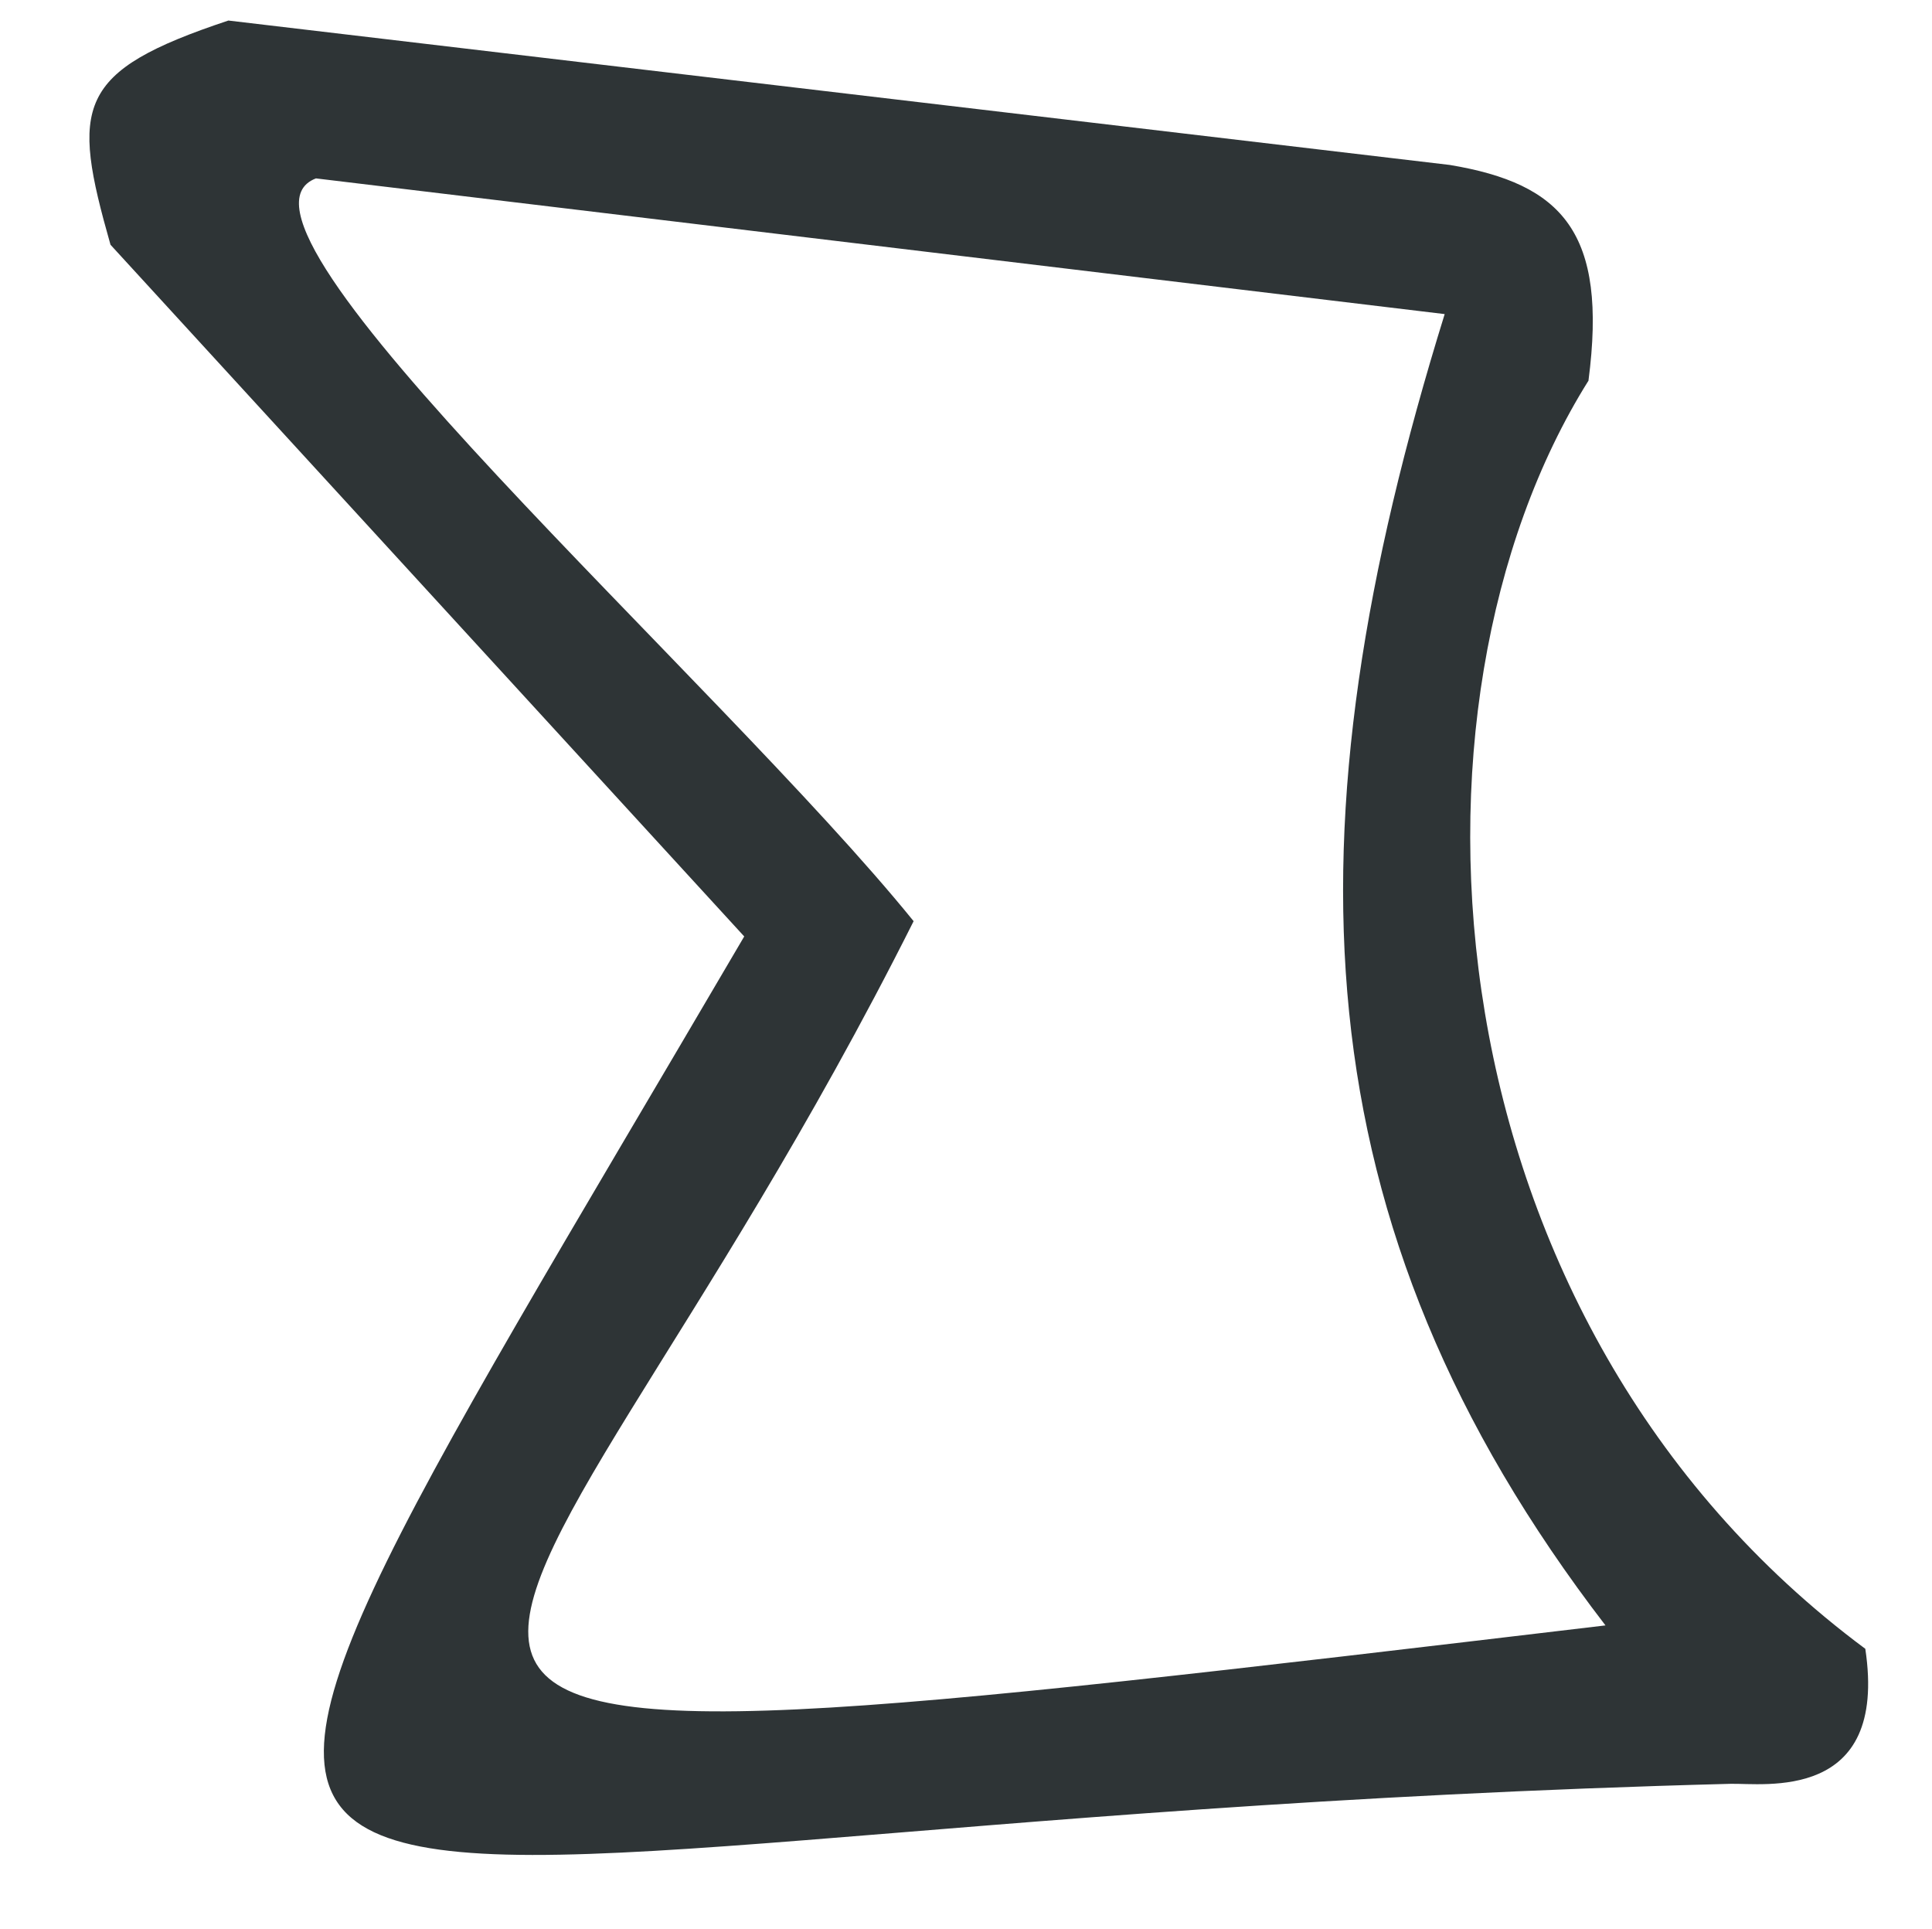
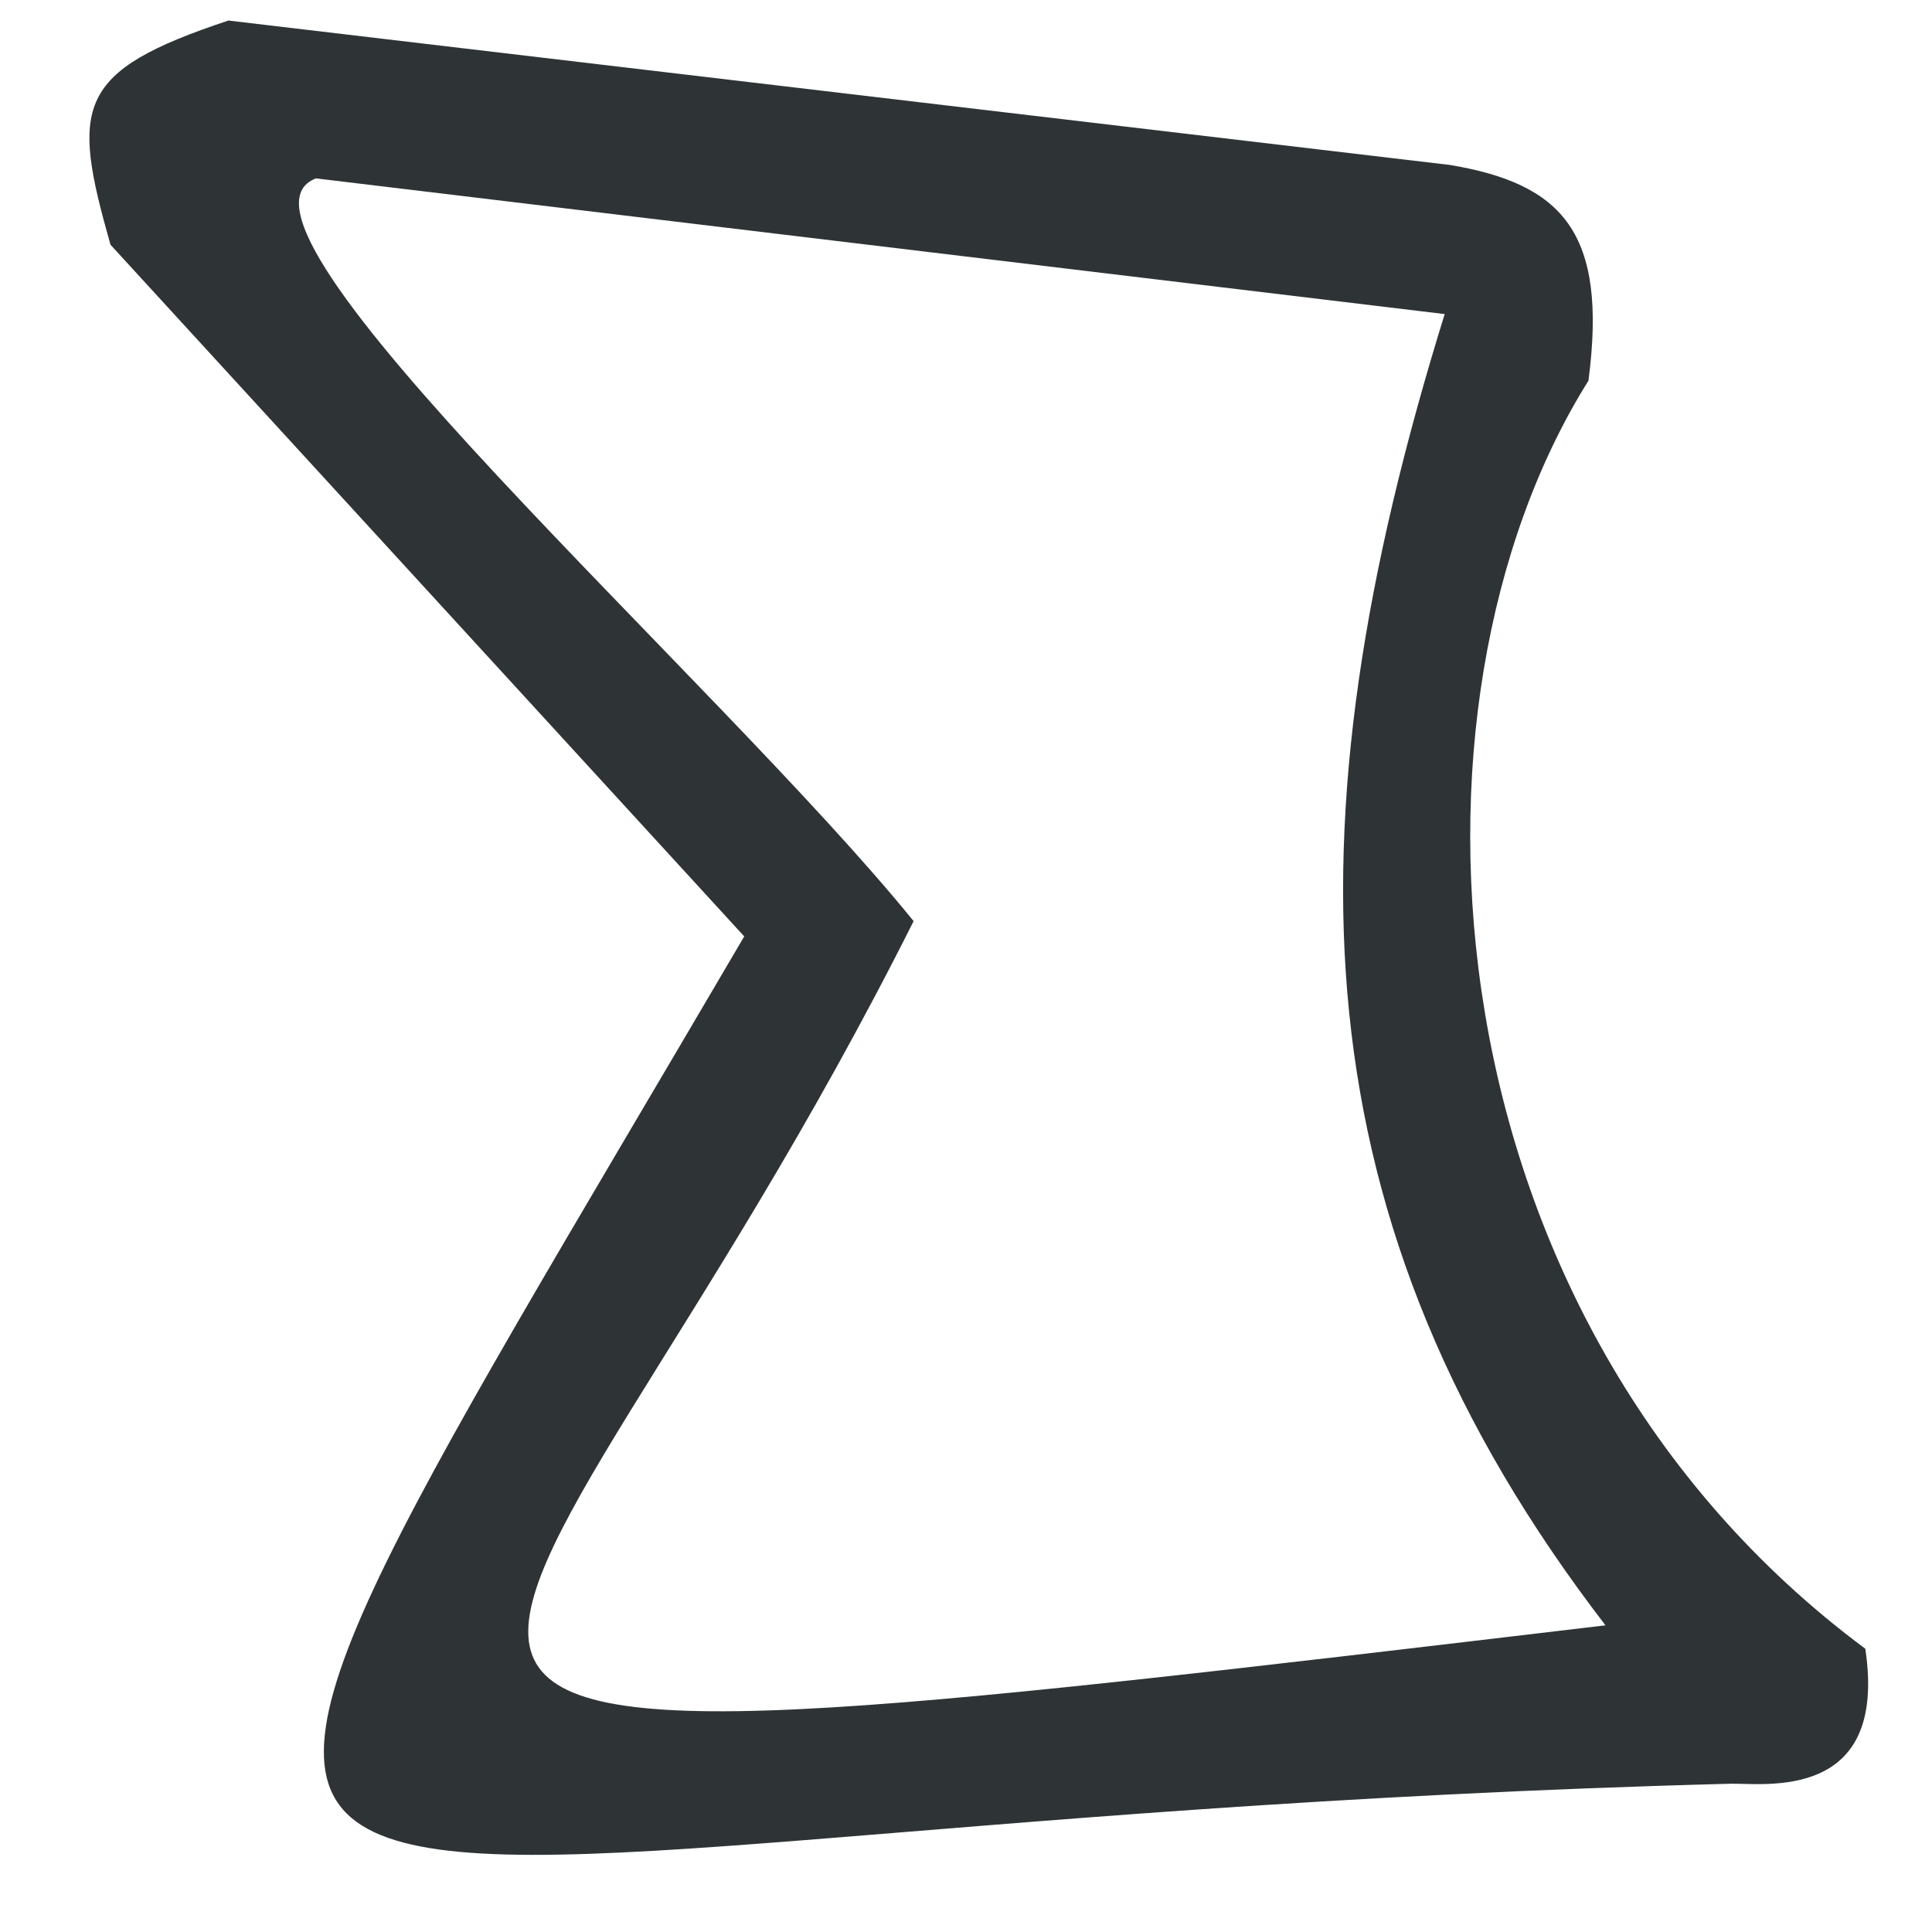
- <svg xmlns="http://www.w3.org/2000/svg" width="16" height="15.974" version="1.1" id="svg6">
-   <defs id="defs10" />
+ <svg width="16" height="16">
  <g transform="matrix(0.9628026,0,0,0.9507184,-77.69482,-206.0008)" style="color:#000000;display:inline;fill:#474747" id="g38589">
    <path style="color:#000000;font-style:normal;font-variant:normal;font-weight:normal;font-stretch:normal;font-size:medium;line-height:normal;font-family:sans-serif;font-variant-ligatures:normal;font-variant-position:normal;font-variant-caps:normal;font-variant-numeric:normal;font-variant-alternates:normal;font-feature-settings:normal;text-indent:0;text-align:start;text-decoration:none;text-decoration-line:none;text-decoration-style:solid;text-decoration-color:#000000;letter-spacing:normal;word-spacing:normal;text-transform:none;writing-mode:lr-tb;direction:ltr;text-orientation:mixed;dominant-baseline:auto;baseline-shift:baseline;text-anchor:start;white-space:normal;shape-padding:0;clip-rule:nonzero;display:inline;overflow:visible;visibility:visible;opacity:1;isolation:auto;mix-blend-mode:normal;color-interpolation:sRGB;color-interpolation-filters:linearRGB;solid-color:#000000;solid-opacity:1;vector-effect:none;fill:#2e3436;fill-opacity:1;fill-rule:nonzero;stroke:none;stroke-width:1;stroke-linecap:butt;stroke-linejoin:miter;stroke-miterlimit:4;stroke-dasharray:none;stroke-dashoffset:0;stroke-opacity:1;marker:none;color-rendering:auto;image-rendering:auto;shape-rendering:auto;text-rendering:auto;enable-background:new" d="m 94.36,219.993 c 0.166,-1.291 -0.226,-1.713 -1.192,-1.877 l -10.507,-1.258 c -1.319,0.444 -1.354,0.742 -1.014,1.953 l 5.451,6.025 c -6.139,10.605 -5.178,7.742 8.482,7.381 0.283,-0.008 1.36,0.165 1.161,-1.176 -3.8,-2.859 -4.131,-8.225 -2.38,-11.048 z m 0.147,10.844 c -13.062,1.569 -9.572,1.174 -5.952,-6.134 -1.68,-2.1 -6.148,-6.082 -5.141,-6.47 l 9.709,1.182 c -1.376,4.491 -1.277,7.916 1.383,11.422 z" id="rect3916" />
  </g>
</svg>
